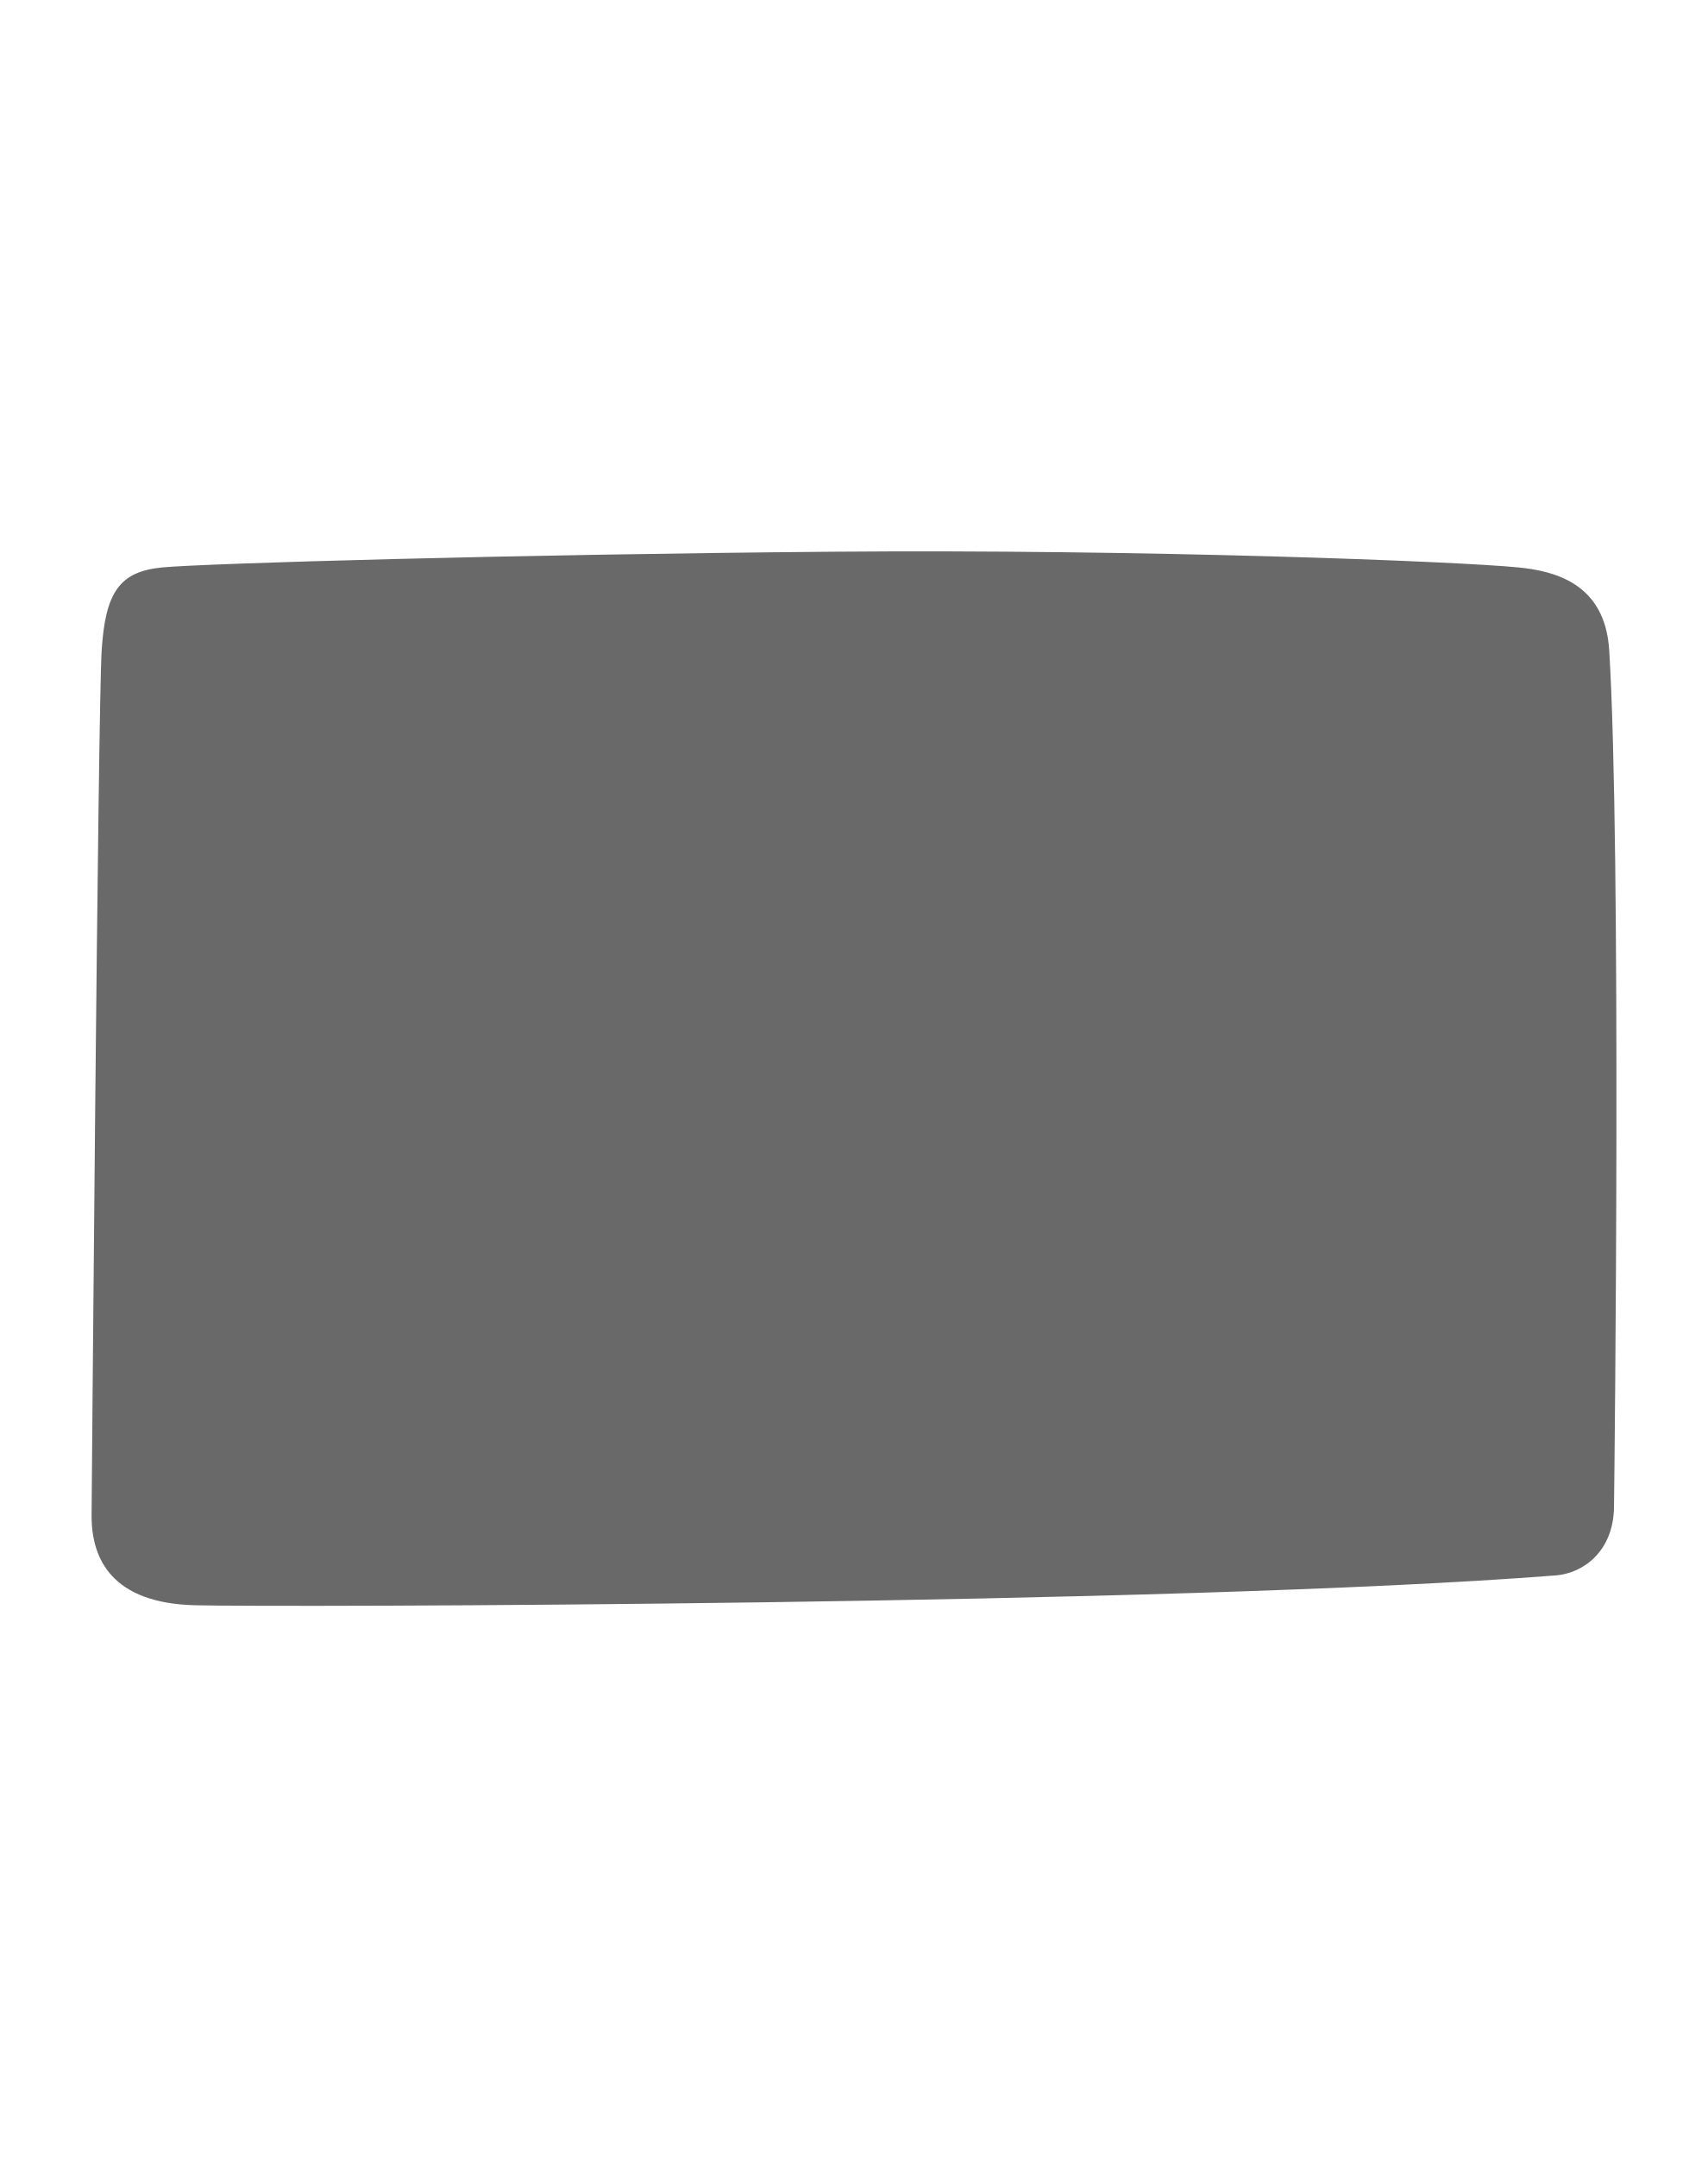
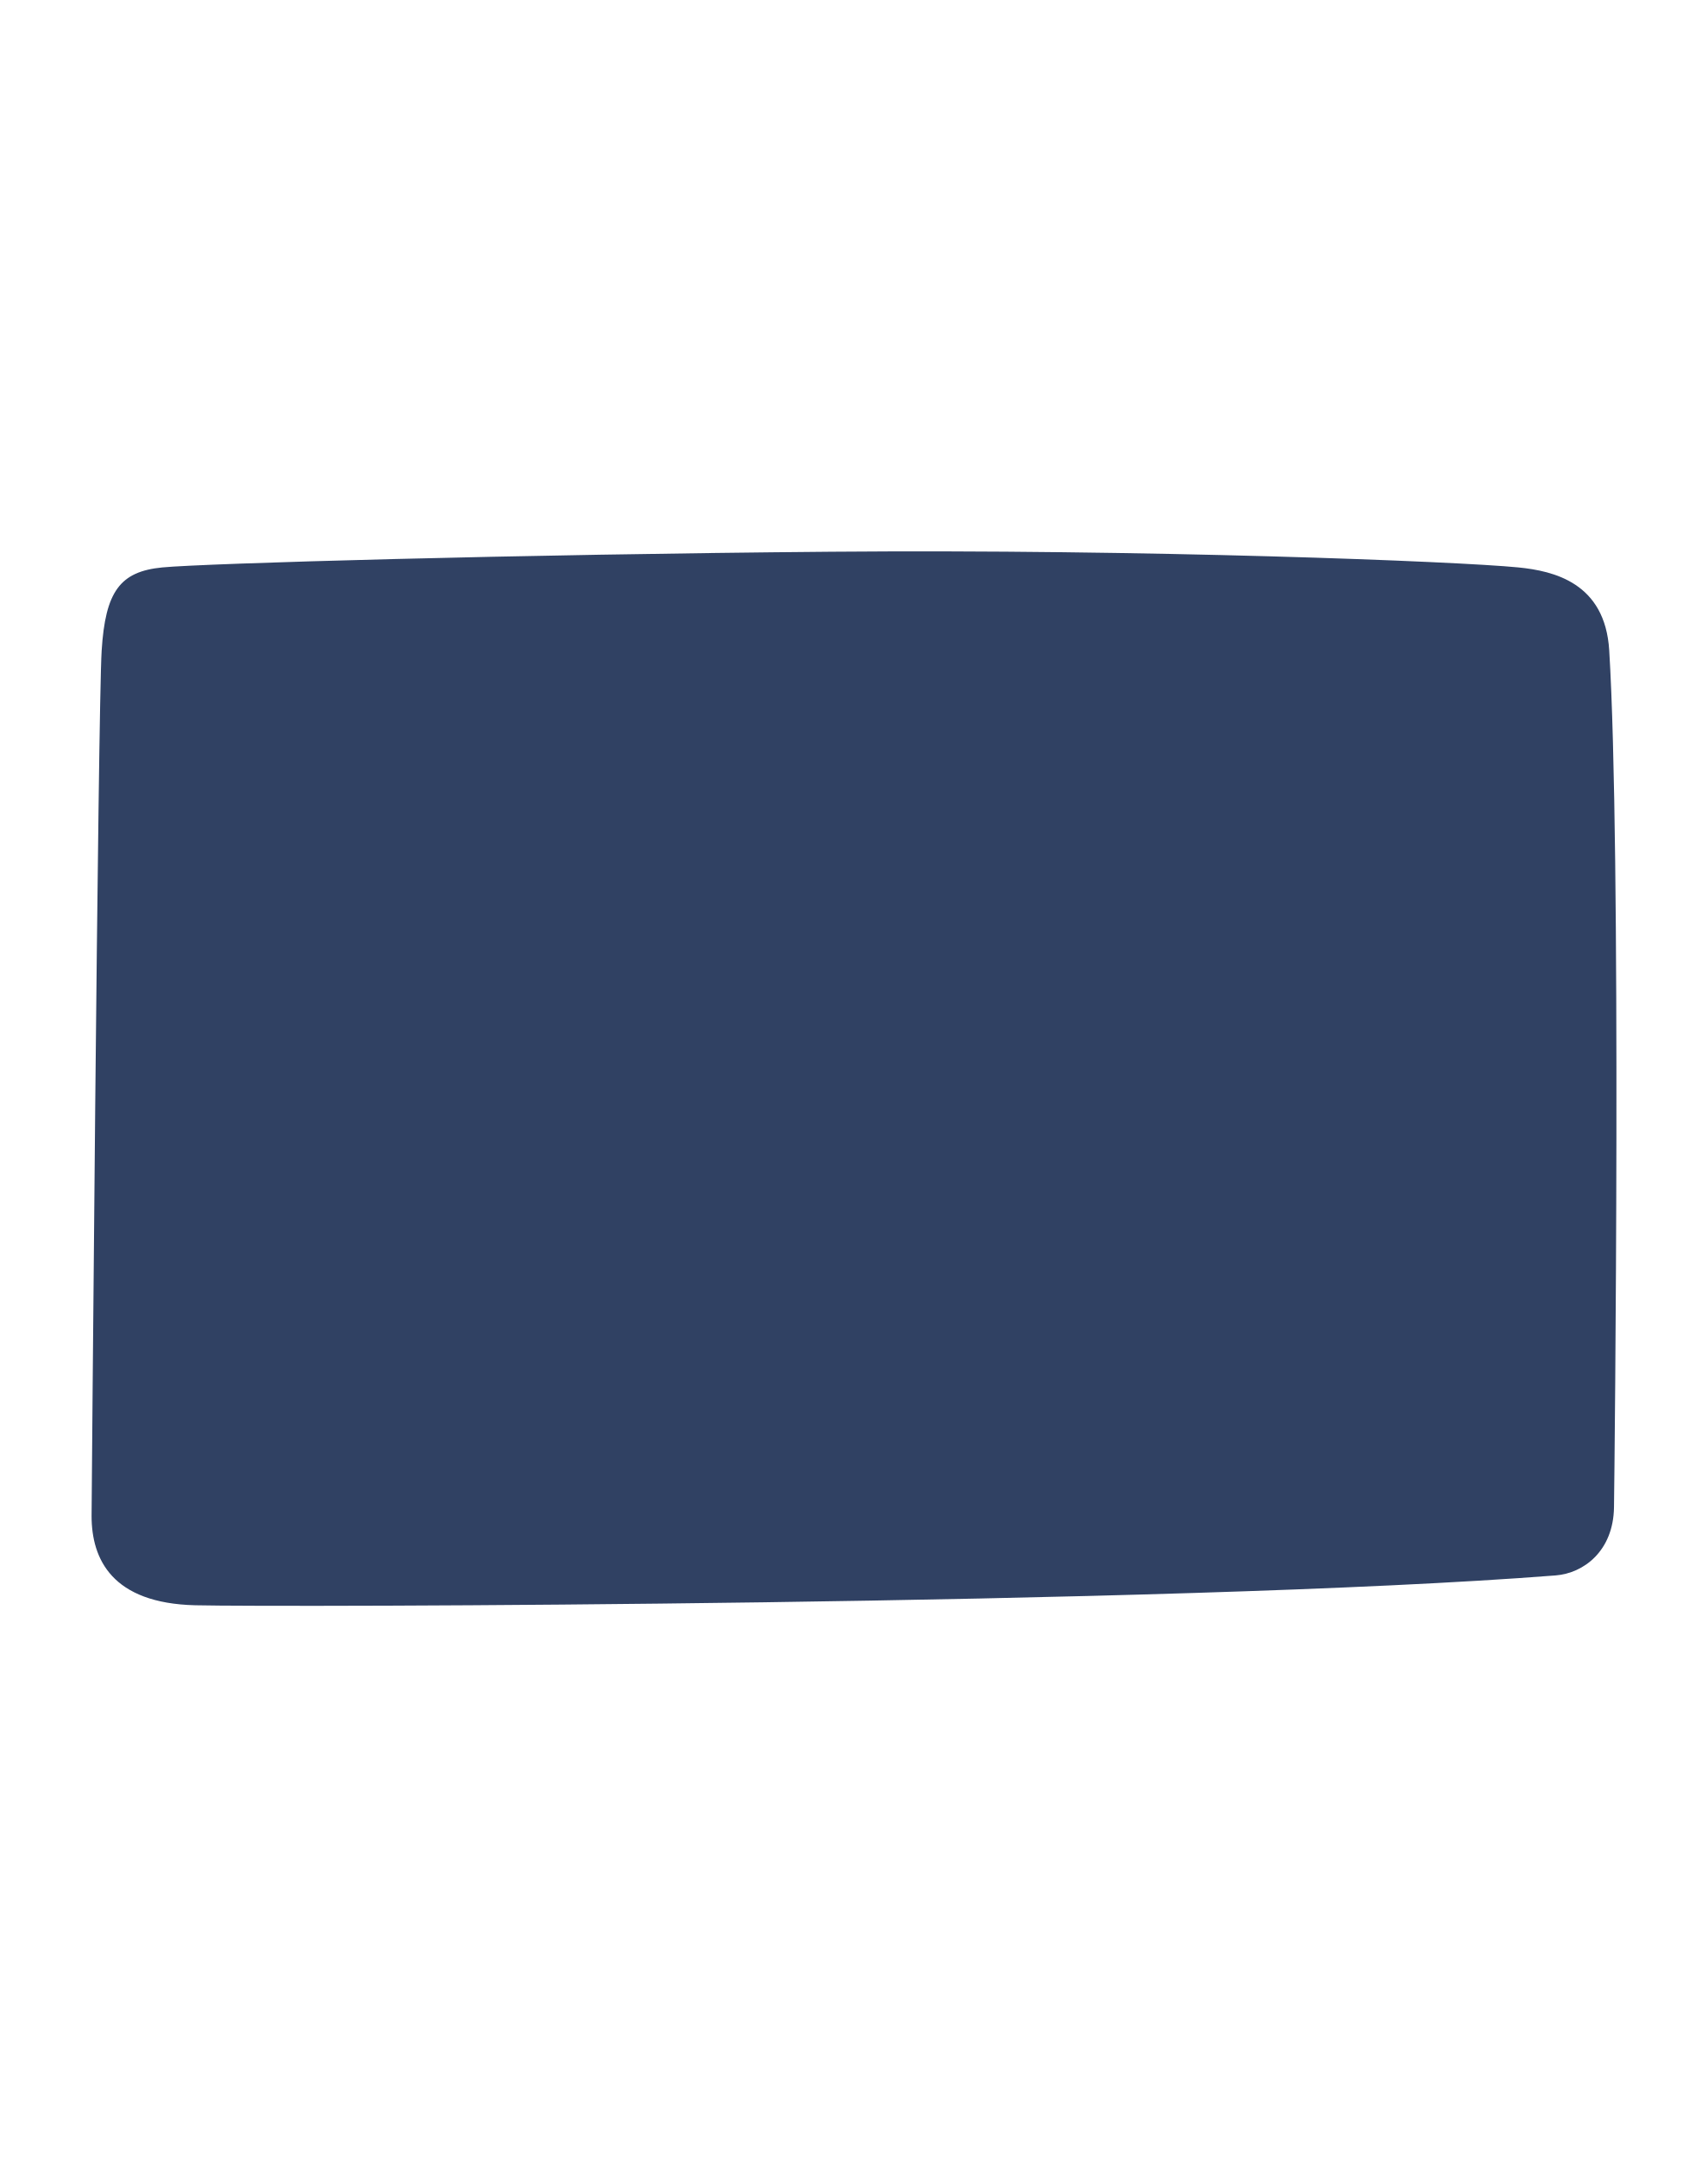
<svg xmlns="http://www.w3.org/2000/svg" version="1.1" id="Vrstva_1" x="0px" y="0px" width="396px" height="500px" viewBox="0 0 595.275 841.89" enable-background="new 0 0 595.275 841.89" xml:space="preserve">
-   <path fill="#696969" d="M556.972,221.466c13.788,1.369,33.873,5.973,35.491,32.354c4.754,77.377,2.115,317.423,1.866,334.472  s-11.797,25.734-22.772,26.605c-148.931,11.648-498.609,12.445-531.089,11.648C7.99,625.75,0,608.578,0,591.677  c0,0,2.488-314.611,3.932-337.707c1.444-23.096,7.144-30.911,23.719-32.504c16.575-1.593,138.254-5.102,261.053-6.123  C411.501,214.323,533.155,219.102,556.972,221.466z" />
+   <path fill="#304163" d="M556.972,221.466c13.788,1.369,33.873,5.973,35.491,32.354c4.754,77.377,2.115,317.423,1.866,334.472  s-11.797,25.734-22.772,26.605c-148.931,11.648-498.609,12.445-531.089,11.648C7.99,625.75,0,608.578,0,591.677  c0,0,2.488-314.611,3.932-337.707c1.444-23.096,7.144-30.911,23.719-32.504c16.575-1.593,138.254-5.102,261.053-6.123  C411.501,214.323,533.155,219.102,556.972,221.466z" />
</svg>
